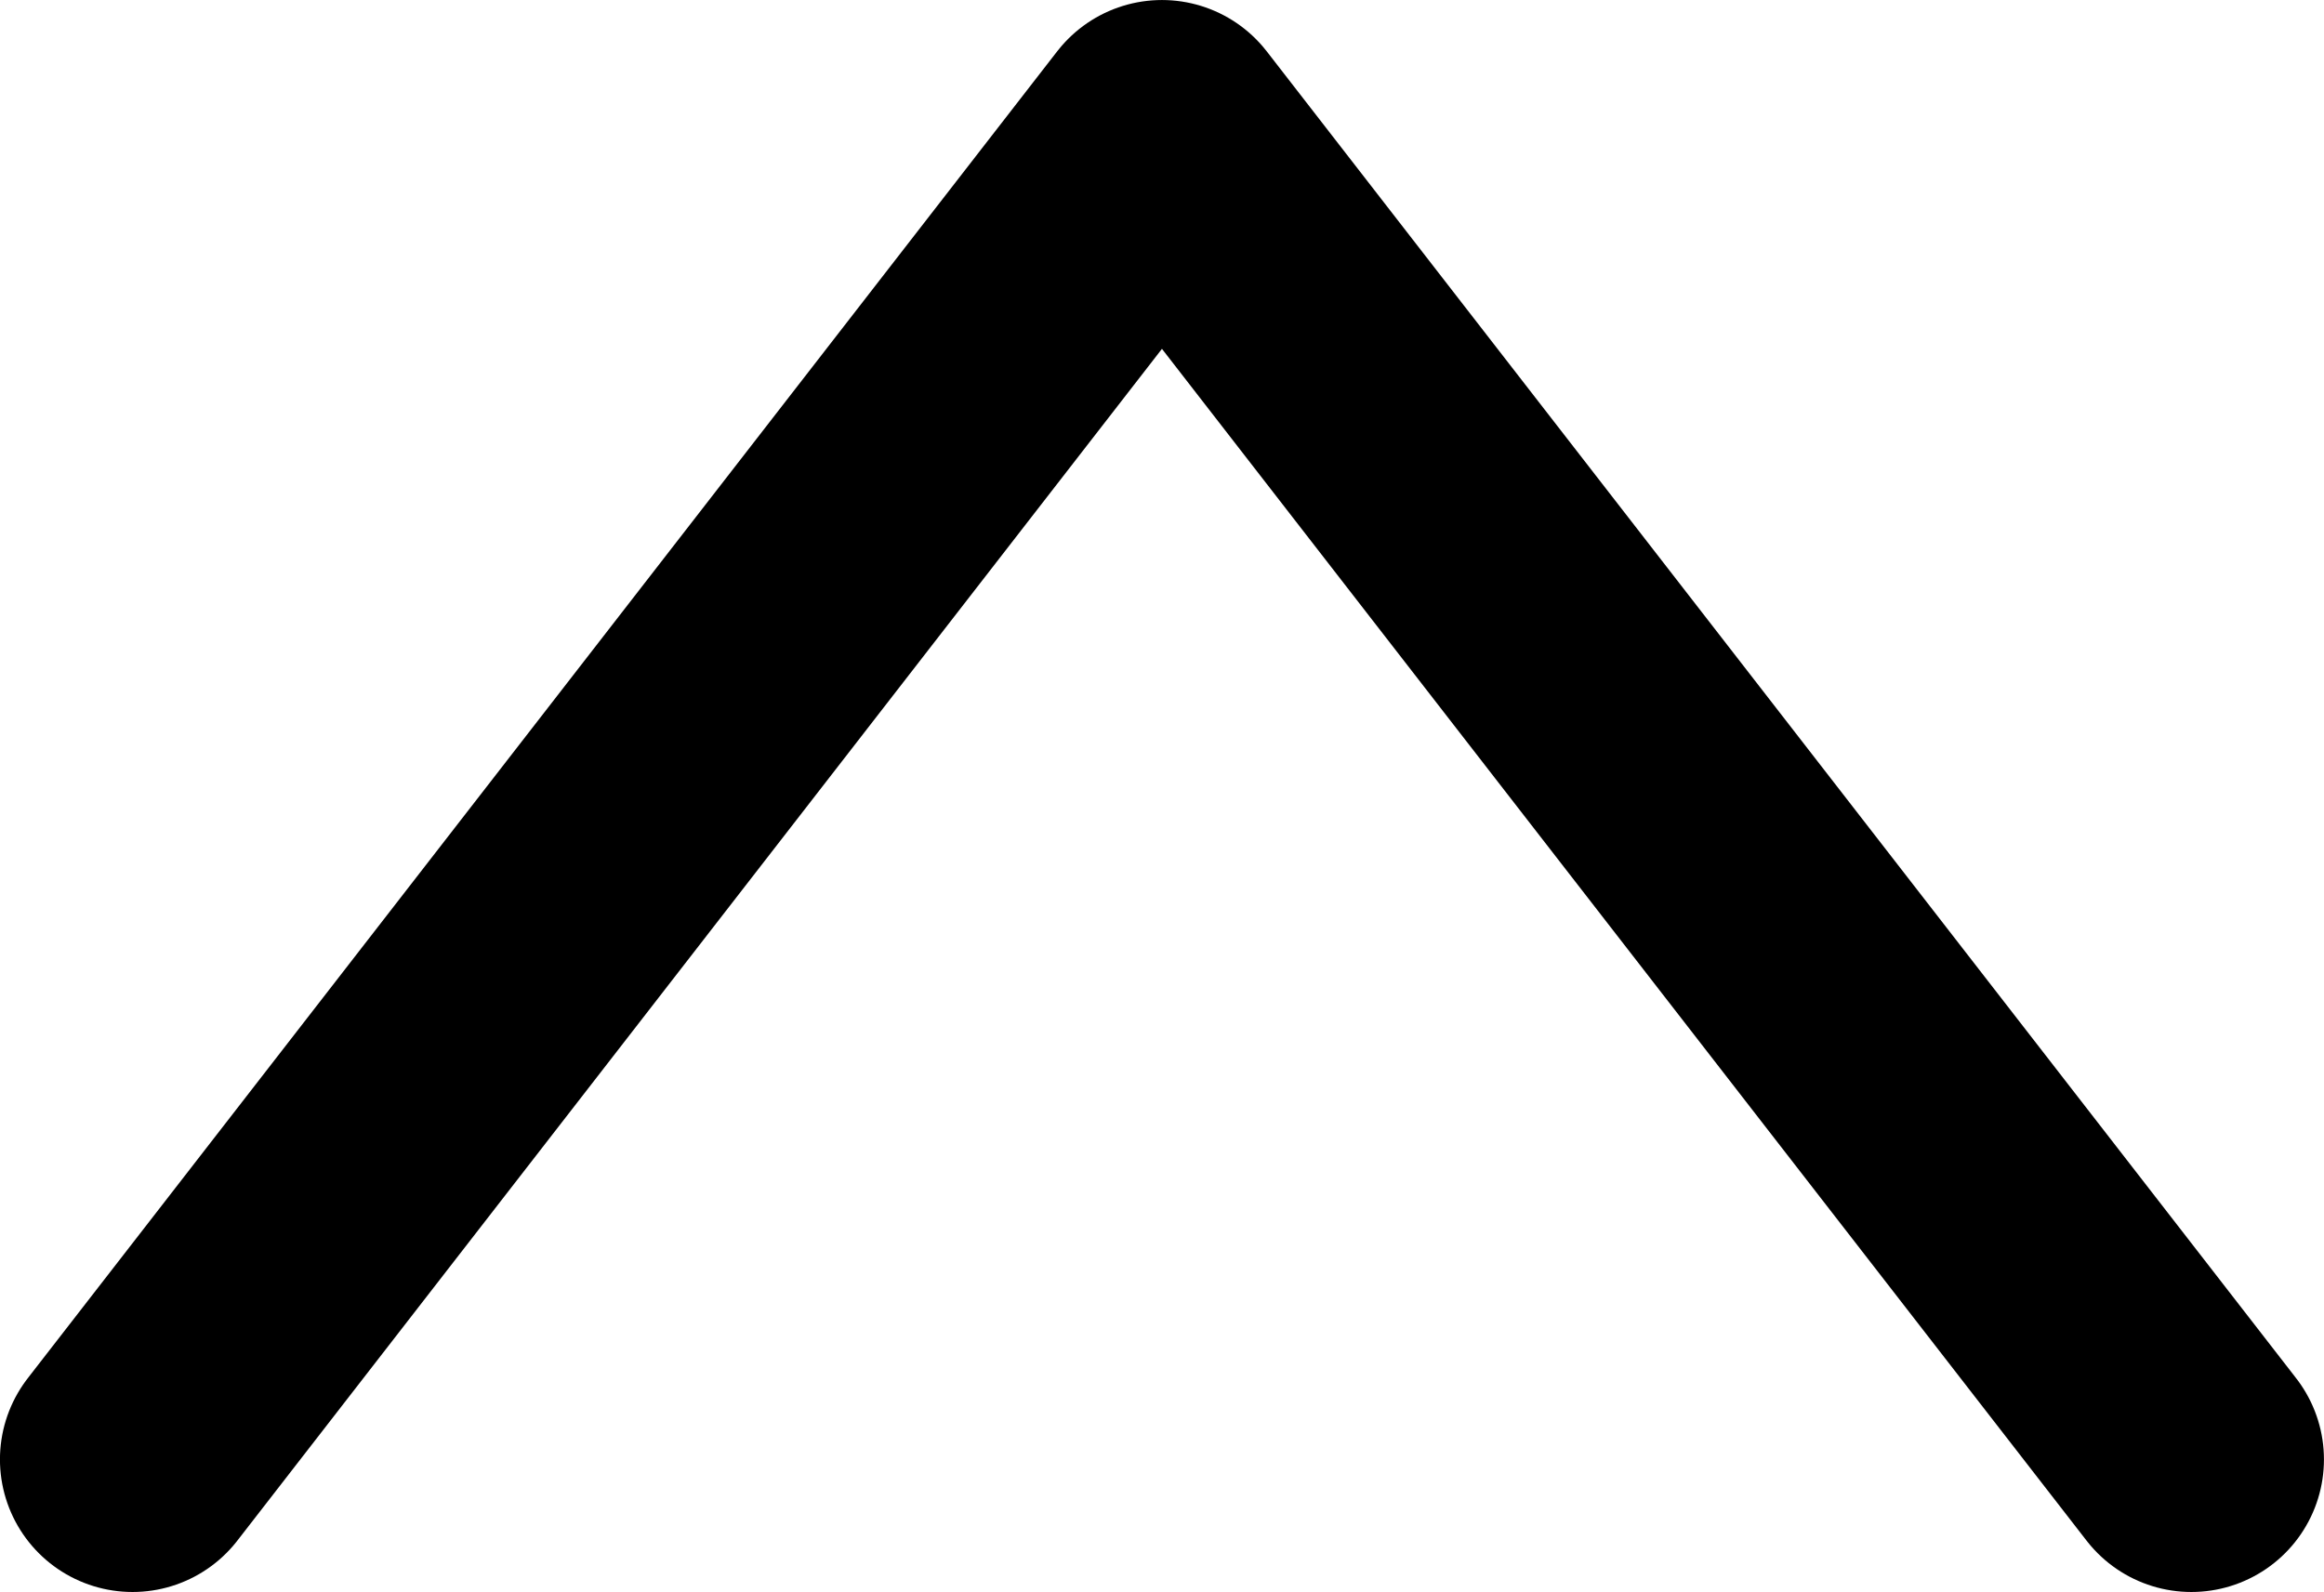
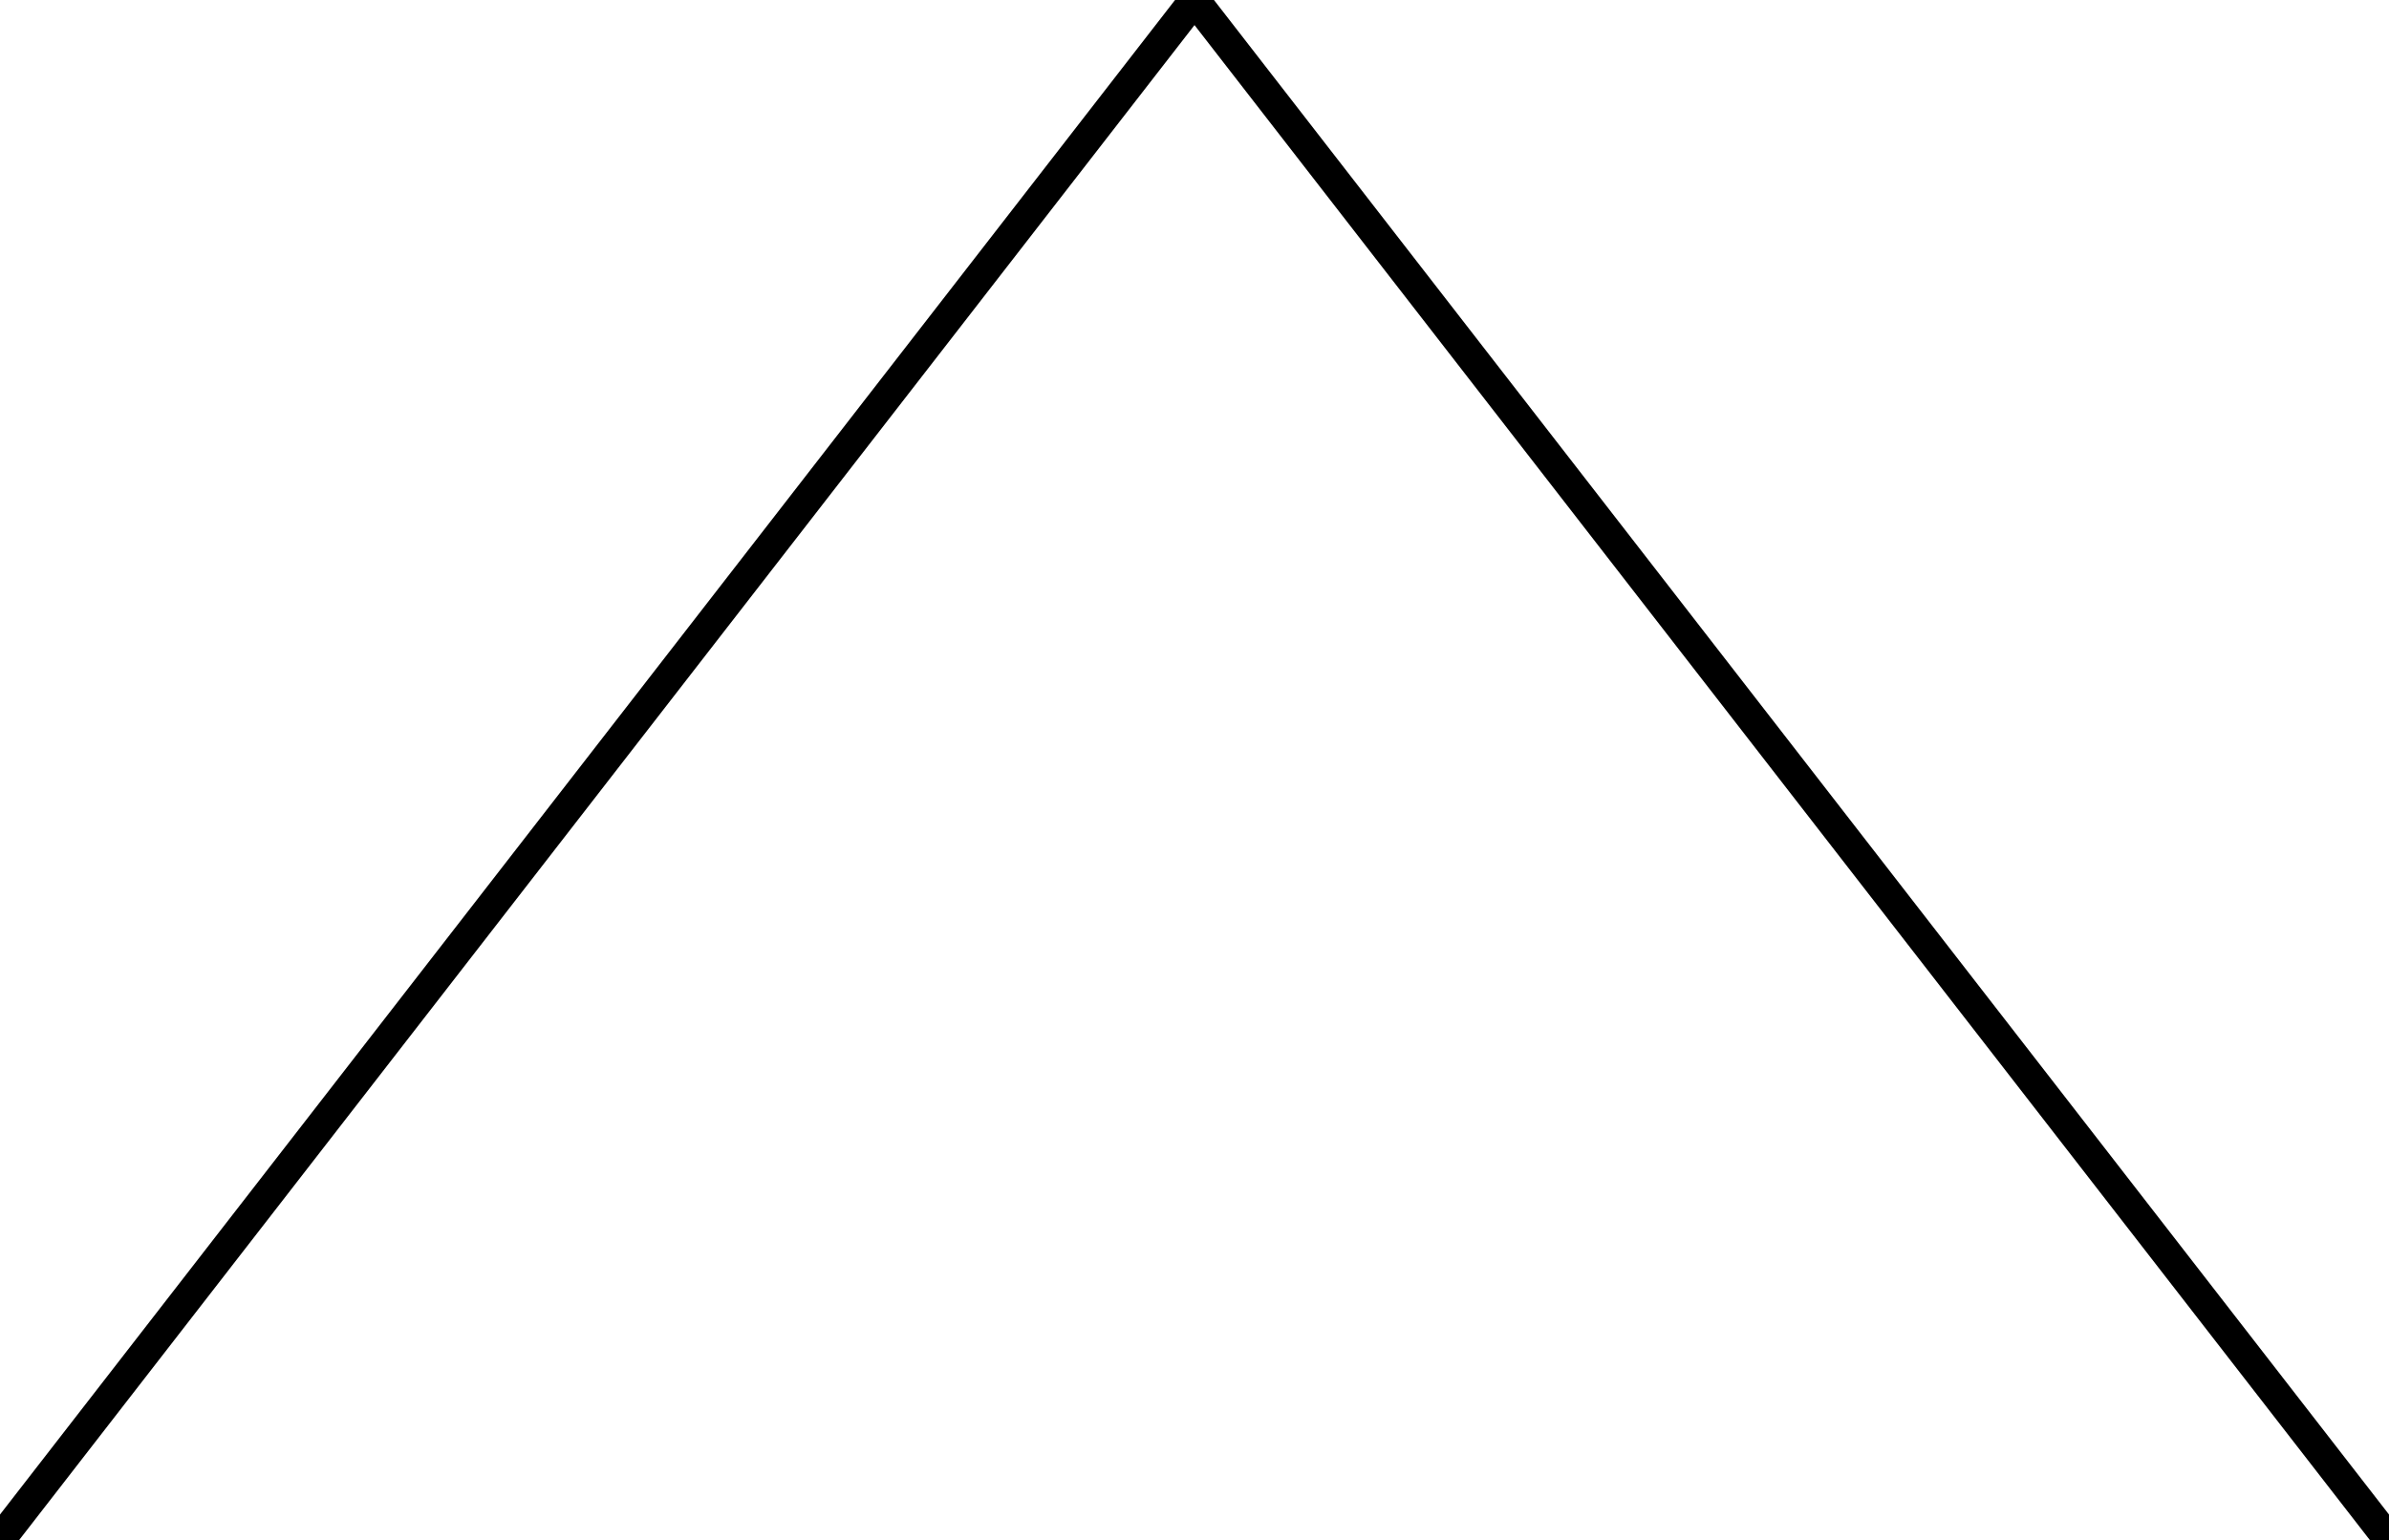
- <svg xmlns="http://www.w3.org/2000/svg" width="8.764mm" height="6.005mm" viewBox="0 0 8.764 6.005" version="1.1" id="svg1" xml:space="preserve">
-   <defs id="defs1" />
-   <g id="layer1" transform="translate(-92.0972,-61.67193)">
-     <path style="fill:none;stroke:#000000;stroke-width:1;stroke-linecap:round;stroke-linejoin:round;stroke-dasharray:none" d="m 92.597,67.177 3.882,-5.005 3.882,5.005" id="path9" />
-   </g>
+ <svg xmlns="http://www.w3.org/2000/svg" viewBox="0 0 7.764 5.005">
+   <path d="M0 5.005L3.882 0 7.764 5.005" fill="none" stroke="#000000" stroke-width="0.1" stroke-linecap="round" stroke-linejoin="round" />
</svg>
